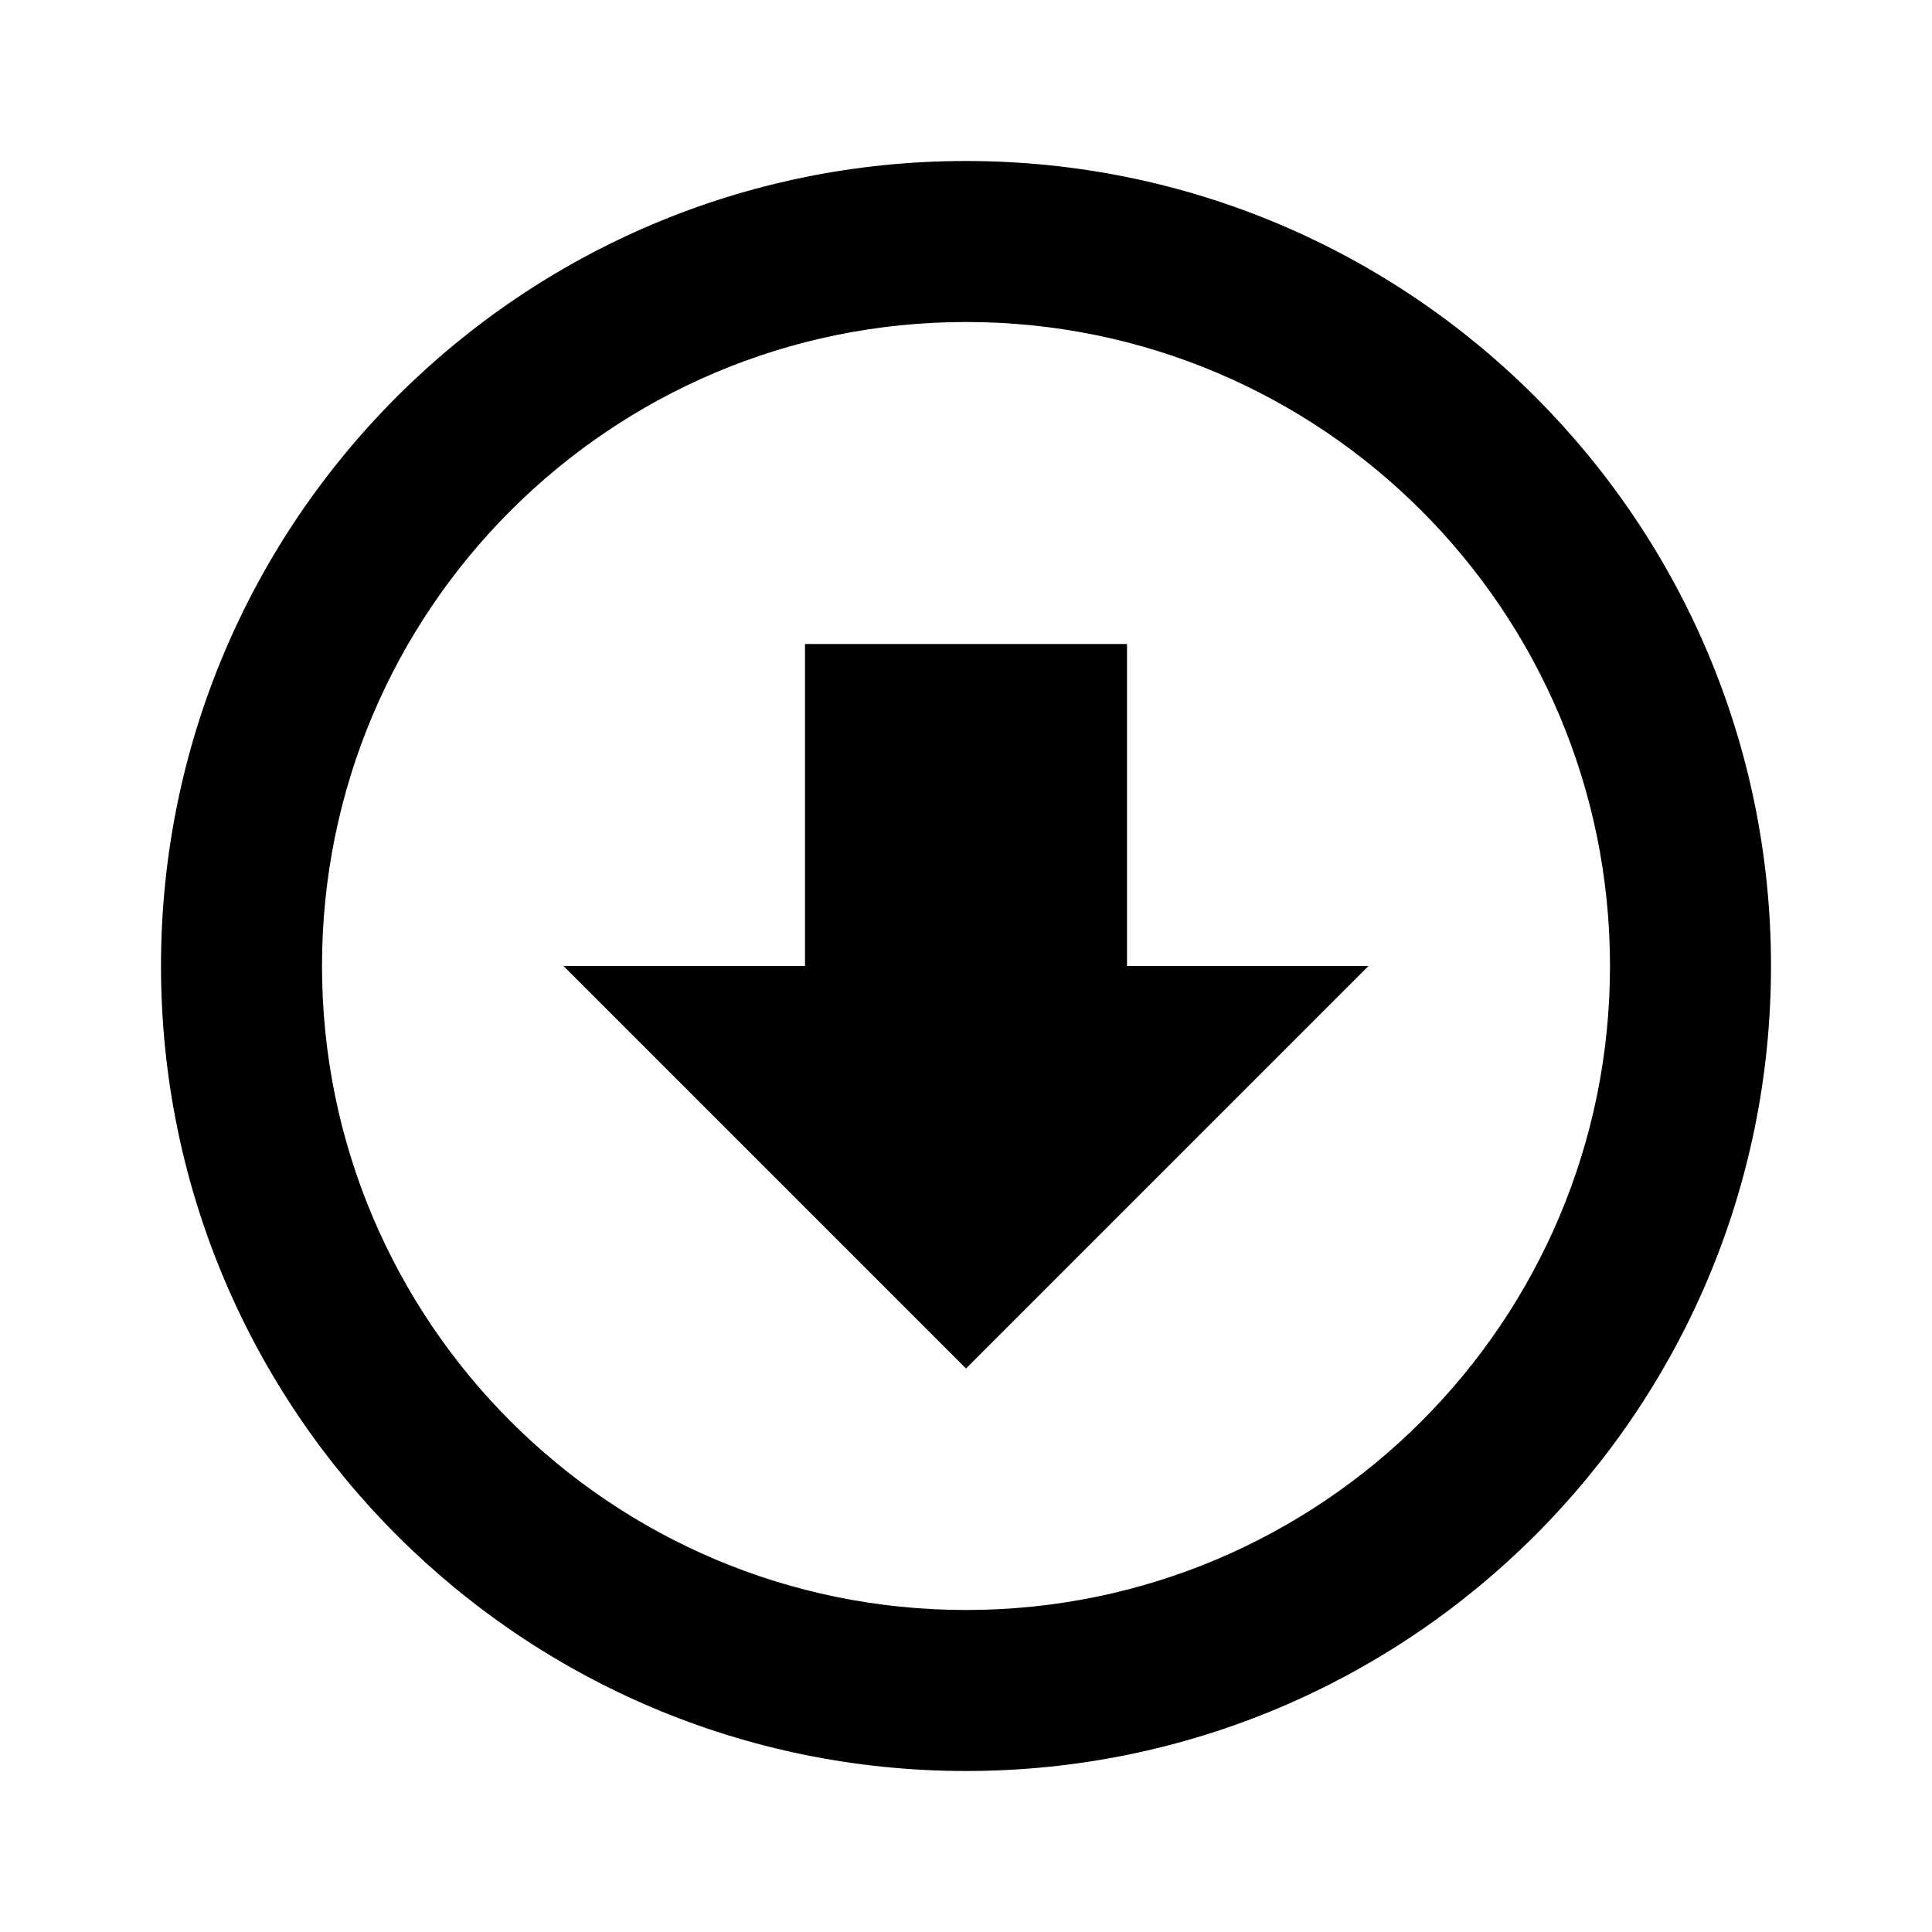
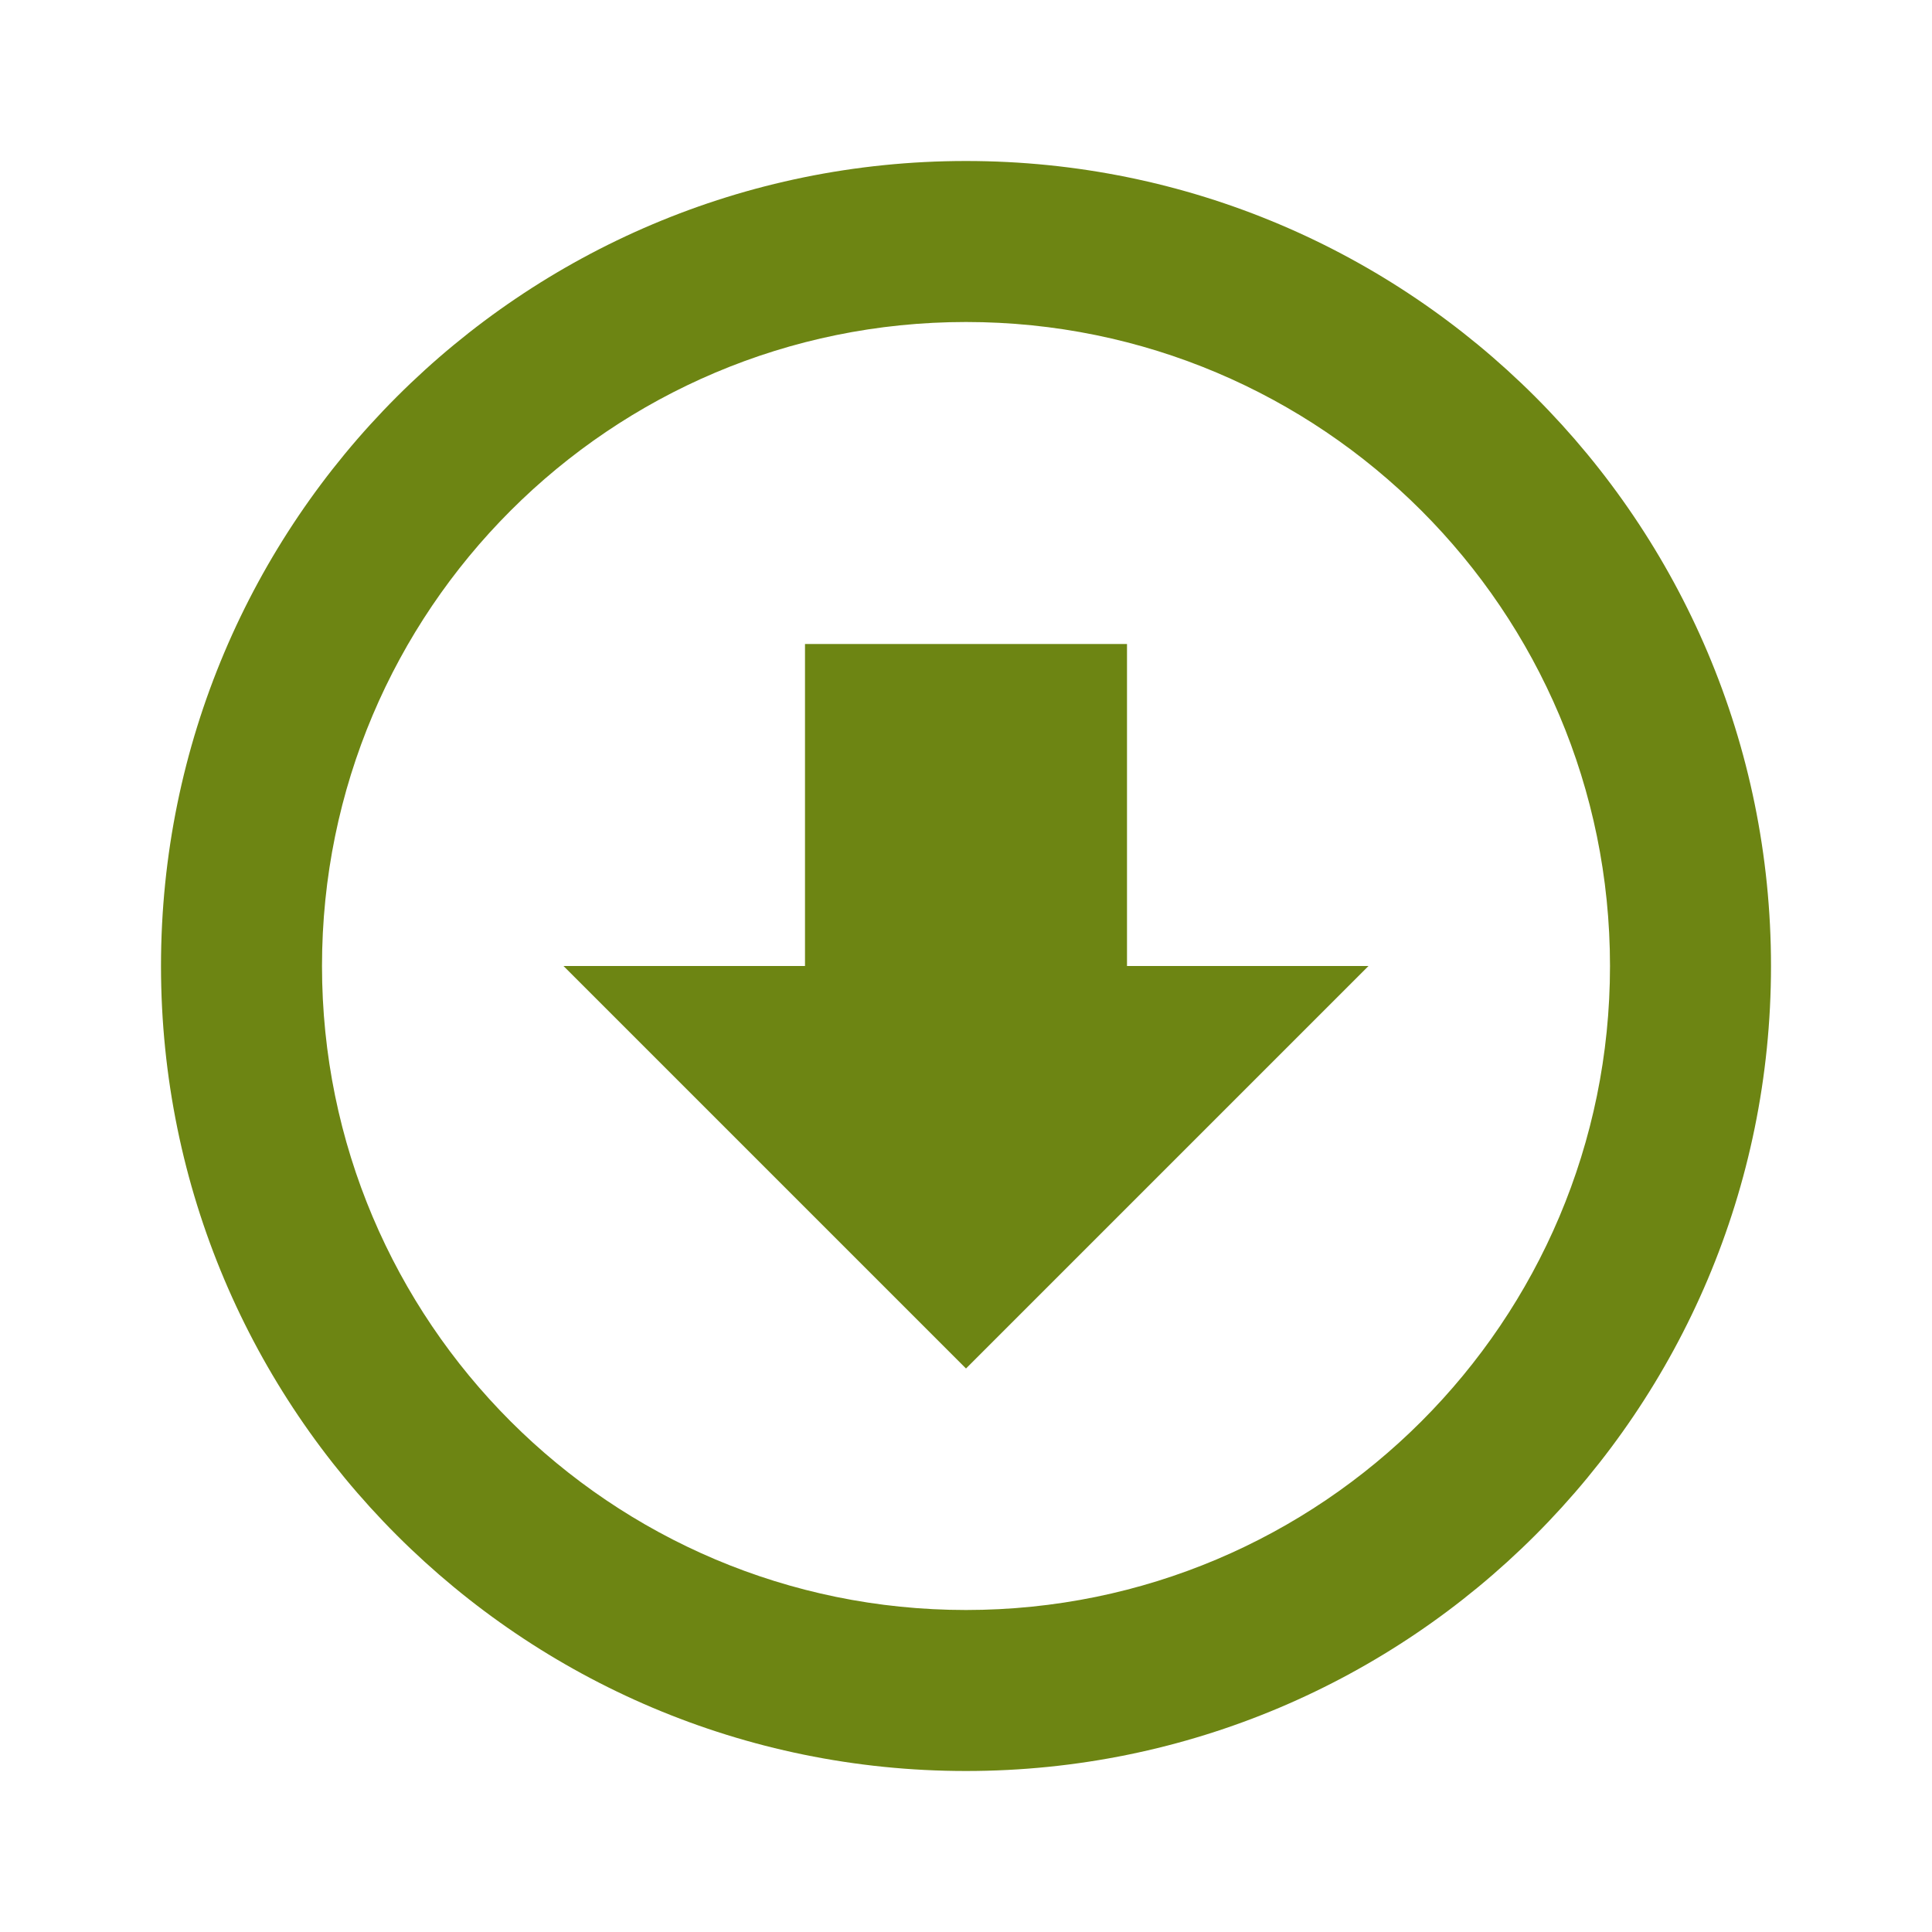
<svg xmlns="http://www.w3.org/2000/svg" version="1.1" width="24" height="24" viewBox="0 0 24 24">
-   <path d="M12,17L7,12H10V8H14V12H17L12,17M12,2A10,10 0 0,1 22,12A10,10 0 0,1 12,22A10,10 0 0,1 2,12A10,10 0 0,1 12,2M12,4A8,8 0 0,0 4,12A8,8 0 0,0 12,20A8,8 0 0,0 20,12A8,8 0 0,0 12,4Z" />
+   <defs>
+     <style>.cls-1{fill:#6d8513}</style>
+   </defs>
+   <path class="cls-1" d="M12,17L7,12H10V8H14V12H17L12,17M12,2A10,10 0 0,1 22,12A10,10 0 0,1 12,22A10,10 0 0,1 2,12A10,10 0 0,1 12,2M12,4A8,8 0 0,0 4,12A8,8 0 0,0 12,20A8,8 0 0,0 20,12A8,8 0 0,0 12,4Z" />
</svg>
